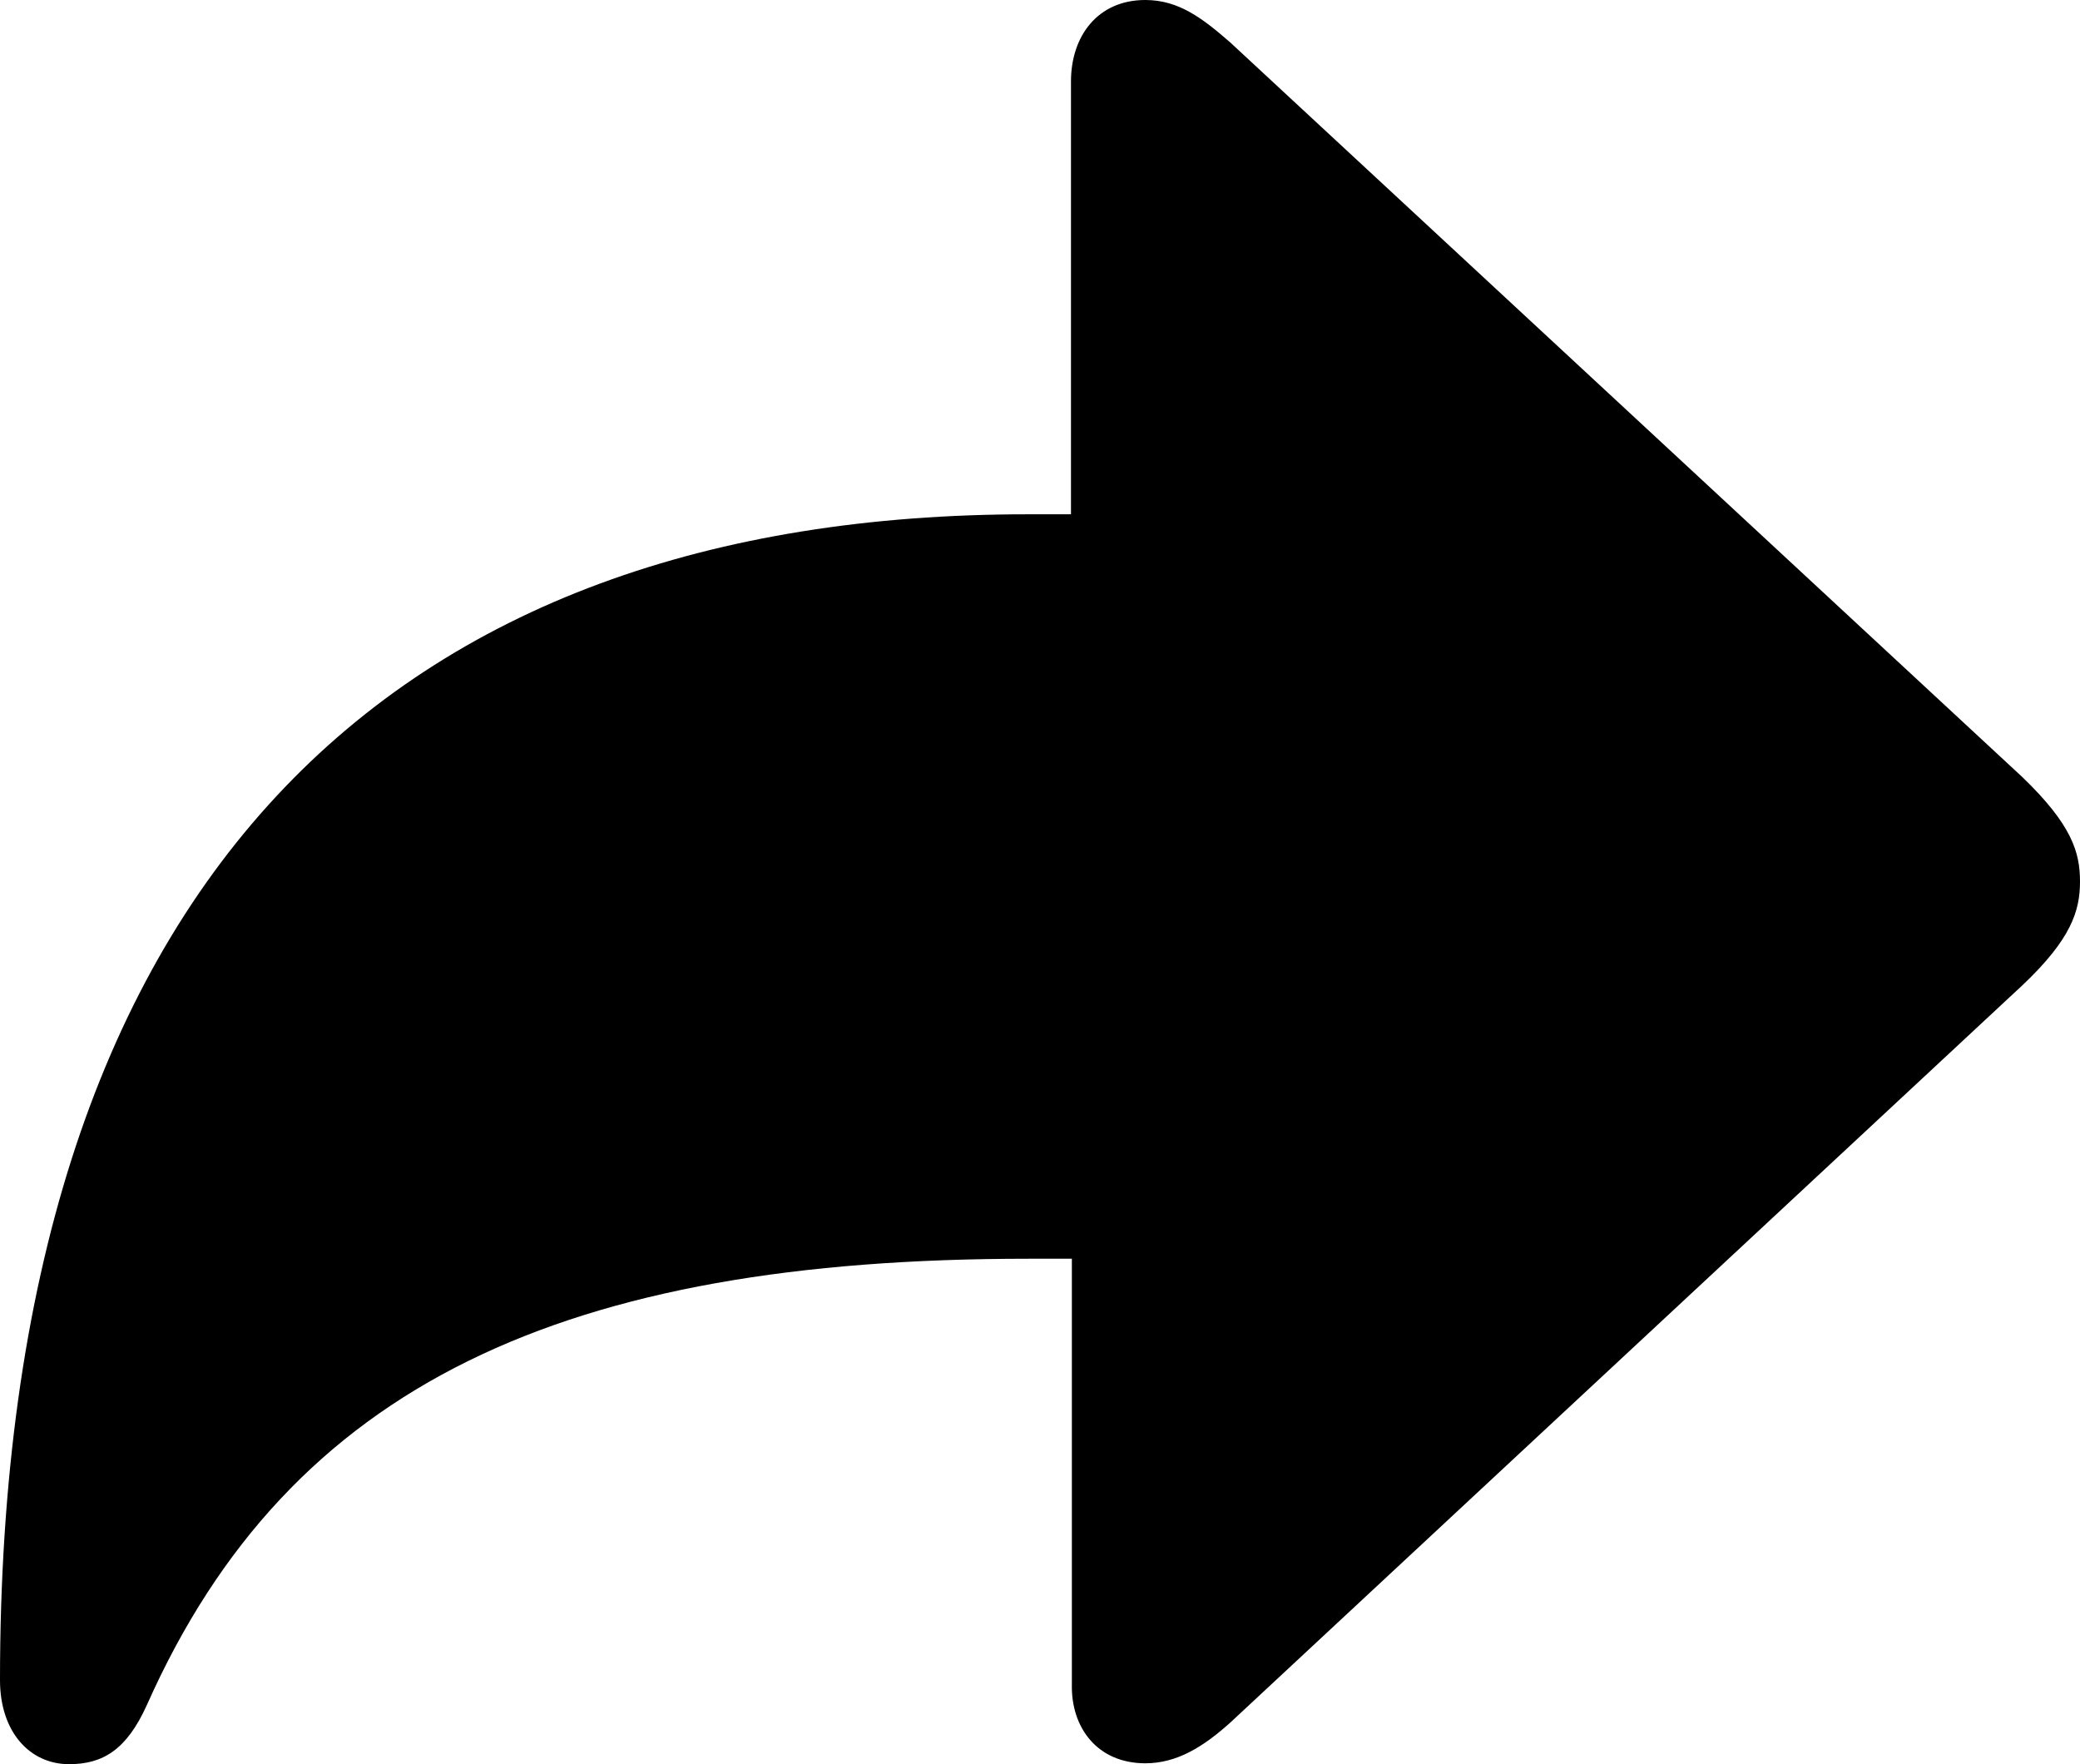
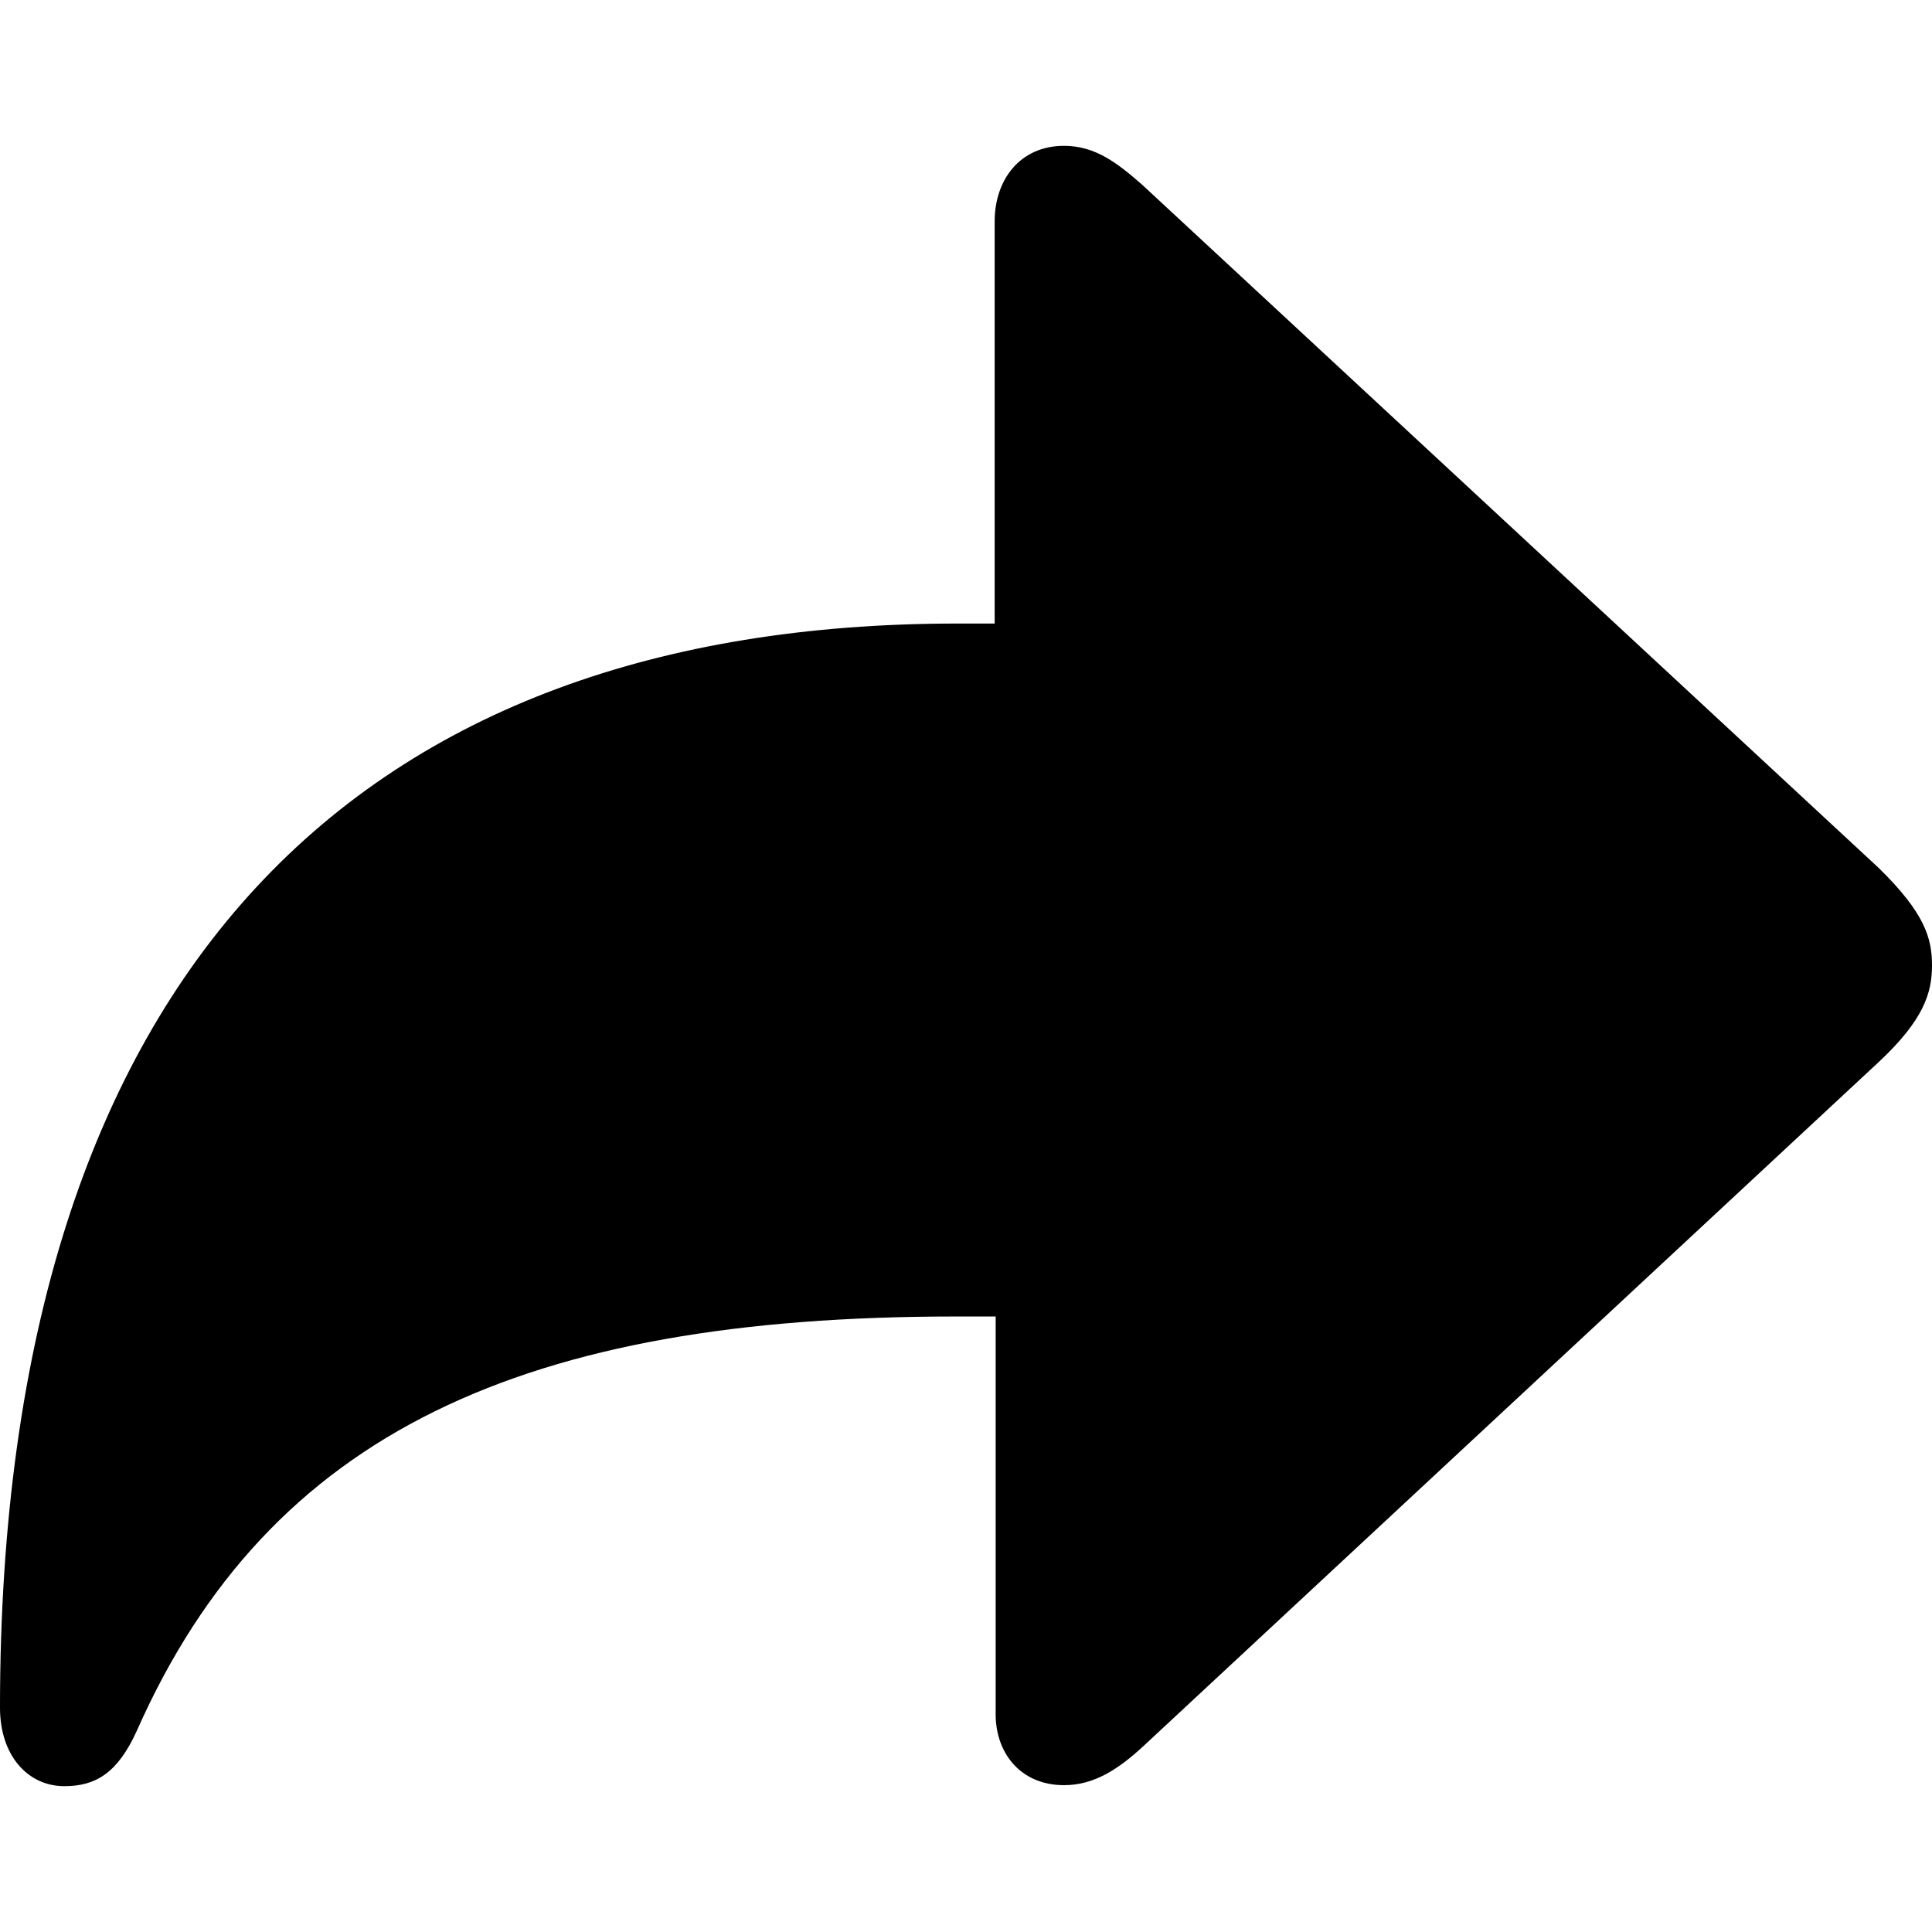
- <svg xmlns="http://www.w3.org/2000/svg" version="1.1" id="Layer_1" x="0px" y="0px" viewBox="0 0 235 199.2" style="enable-background:new 0 0 235 199.2;" xml:space="preserve">
+ <svg xmlns="http://www.w3.org/2000/svg" version="1.1" id="Layer_1" x="0px" y="0px" viewBox="0 0 192.1 192.1" style="enable-background:new 0 0 192.1 192.1;" xml:space="preserve">
+   <style type="text/css">
+ 	.st0{fill:none;}
+ </style>
  <g>
    <g id="Layer_1-2">
-       <g id="Thin-M">
-         <path d="M129.4,199.2c3.6,0,6.6-1.9,9.6-4.6l89.5-83.3c5.5-5.2,6.5-8.4,6.5-11.7s-0.9-6.4-6.5-11.8L139,4.8     c-3.1-2.7-5.8-4.8-9.6-4.8C124,0,121,4.1,121,9.2v48.9h-4.9C44.6,58.1,0,99.1,0,189.8c0,5.9,3.4,9.5,7.8,9.5     c3.8,0,6.5-1.6,8.8-6.7c16.2-36.4,47.4-50.4,99.6-50.4h4.9v48.1C121,195.2,124,199.2,129.4,199.2z" />
+       <g id="Layer_1-2-2">
+         <g id="Thin-M">
+           <path d="M105.8,177.5c3,0,5.4-1.6,7.8-3.8l73.2-68.1c4.5-4.2,5.3-6.9,5.3-9.6s-0.7-5.2-5.3-9.7l-73.2-67.9      c-2.5-2.2-4.7-3.9-7.8-3.9c-4.4,0-6.9,3.4-6.9,7.5v40h-4C36.5,62.1,0,95.7,0,169.8c0,4.8,2.8,7.8,6.4,7.8c3.1,0,5.3-1.3,7.2-5.5      c13.2-29.8,38.7-41.2,81.4-41.2h4v39.3C98.9,174.2,101.4,177.5,105.8,177.5z" />
+         </g>
      </g>
+       <rect class="st0" width="192.1" height="192.1" />
    </g>
  </g>
</svg>
